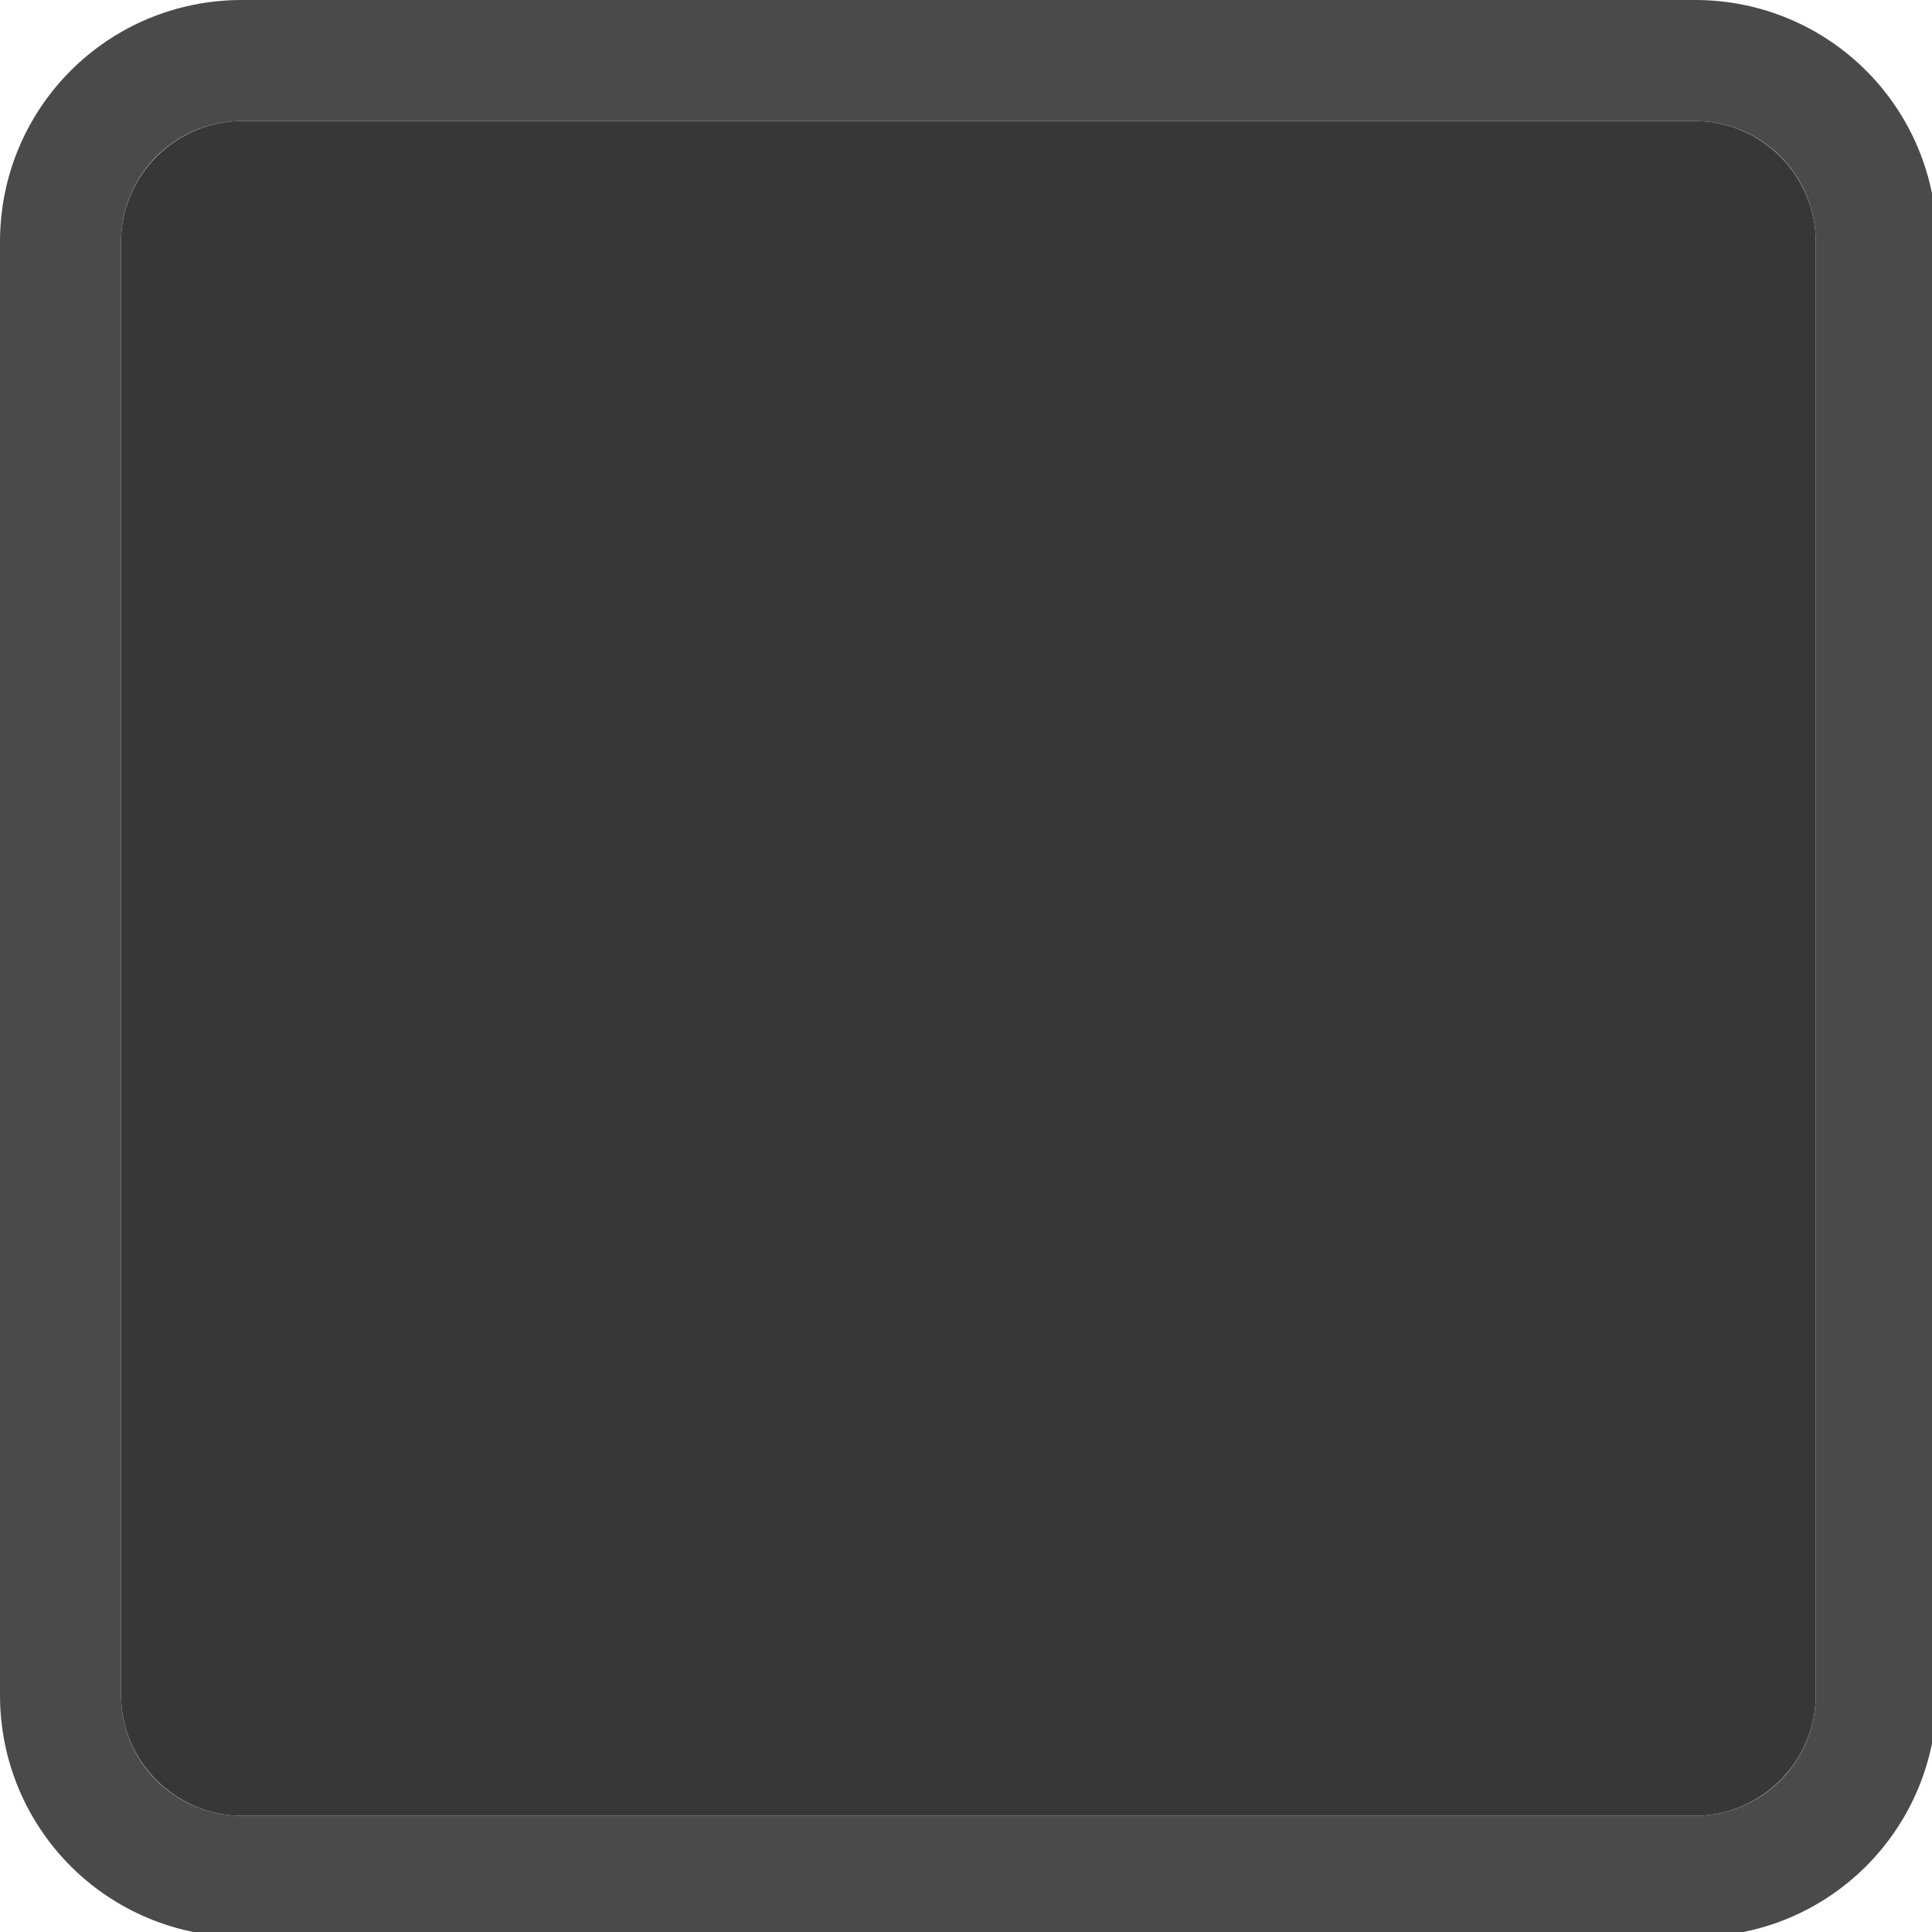
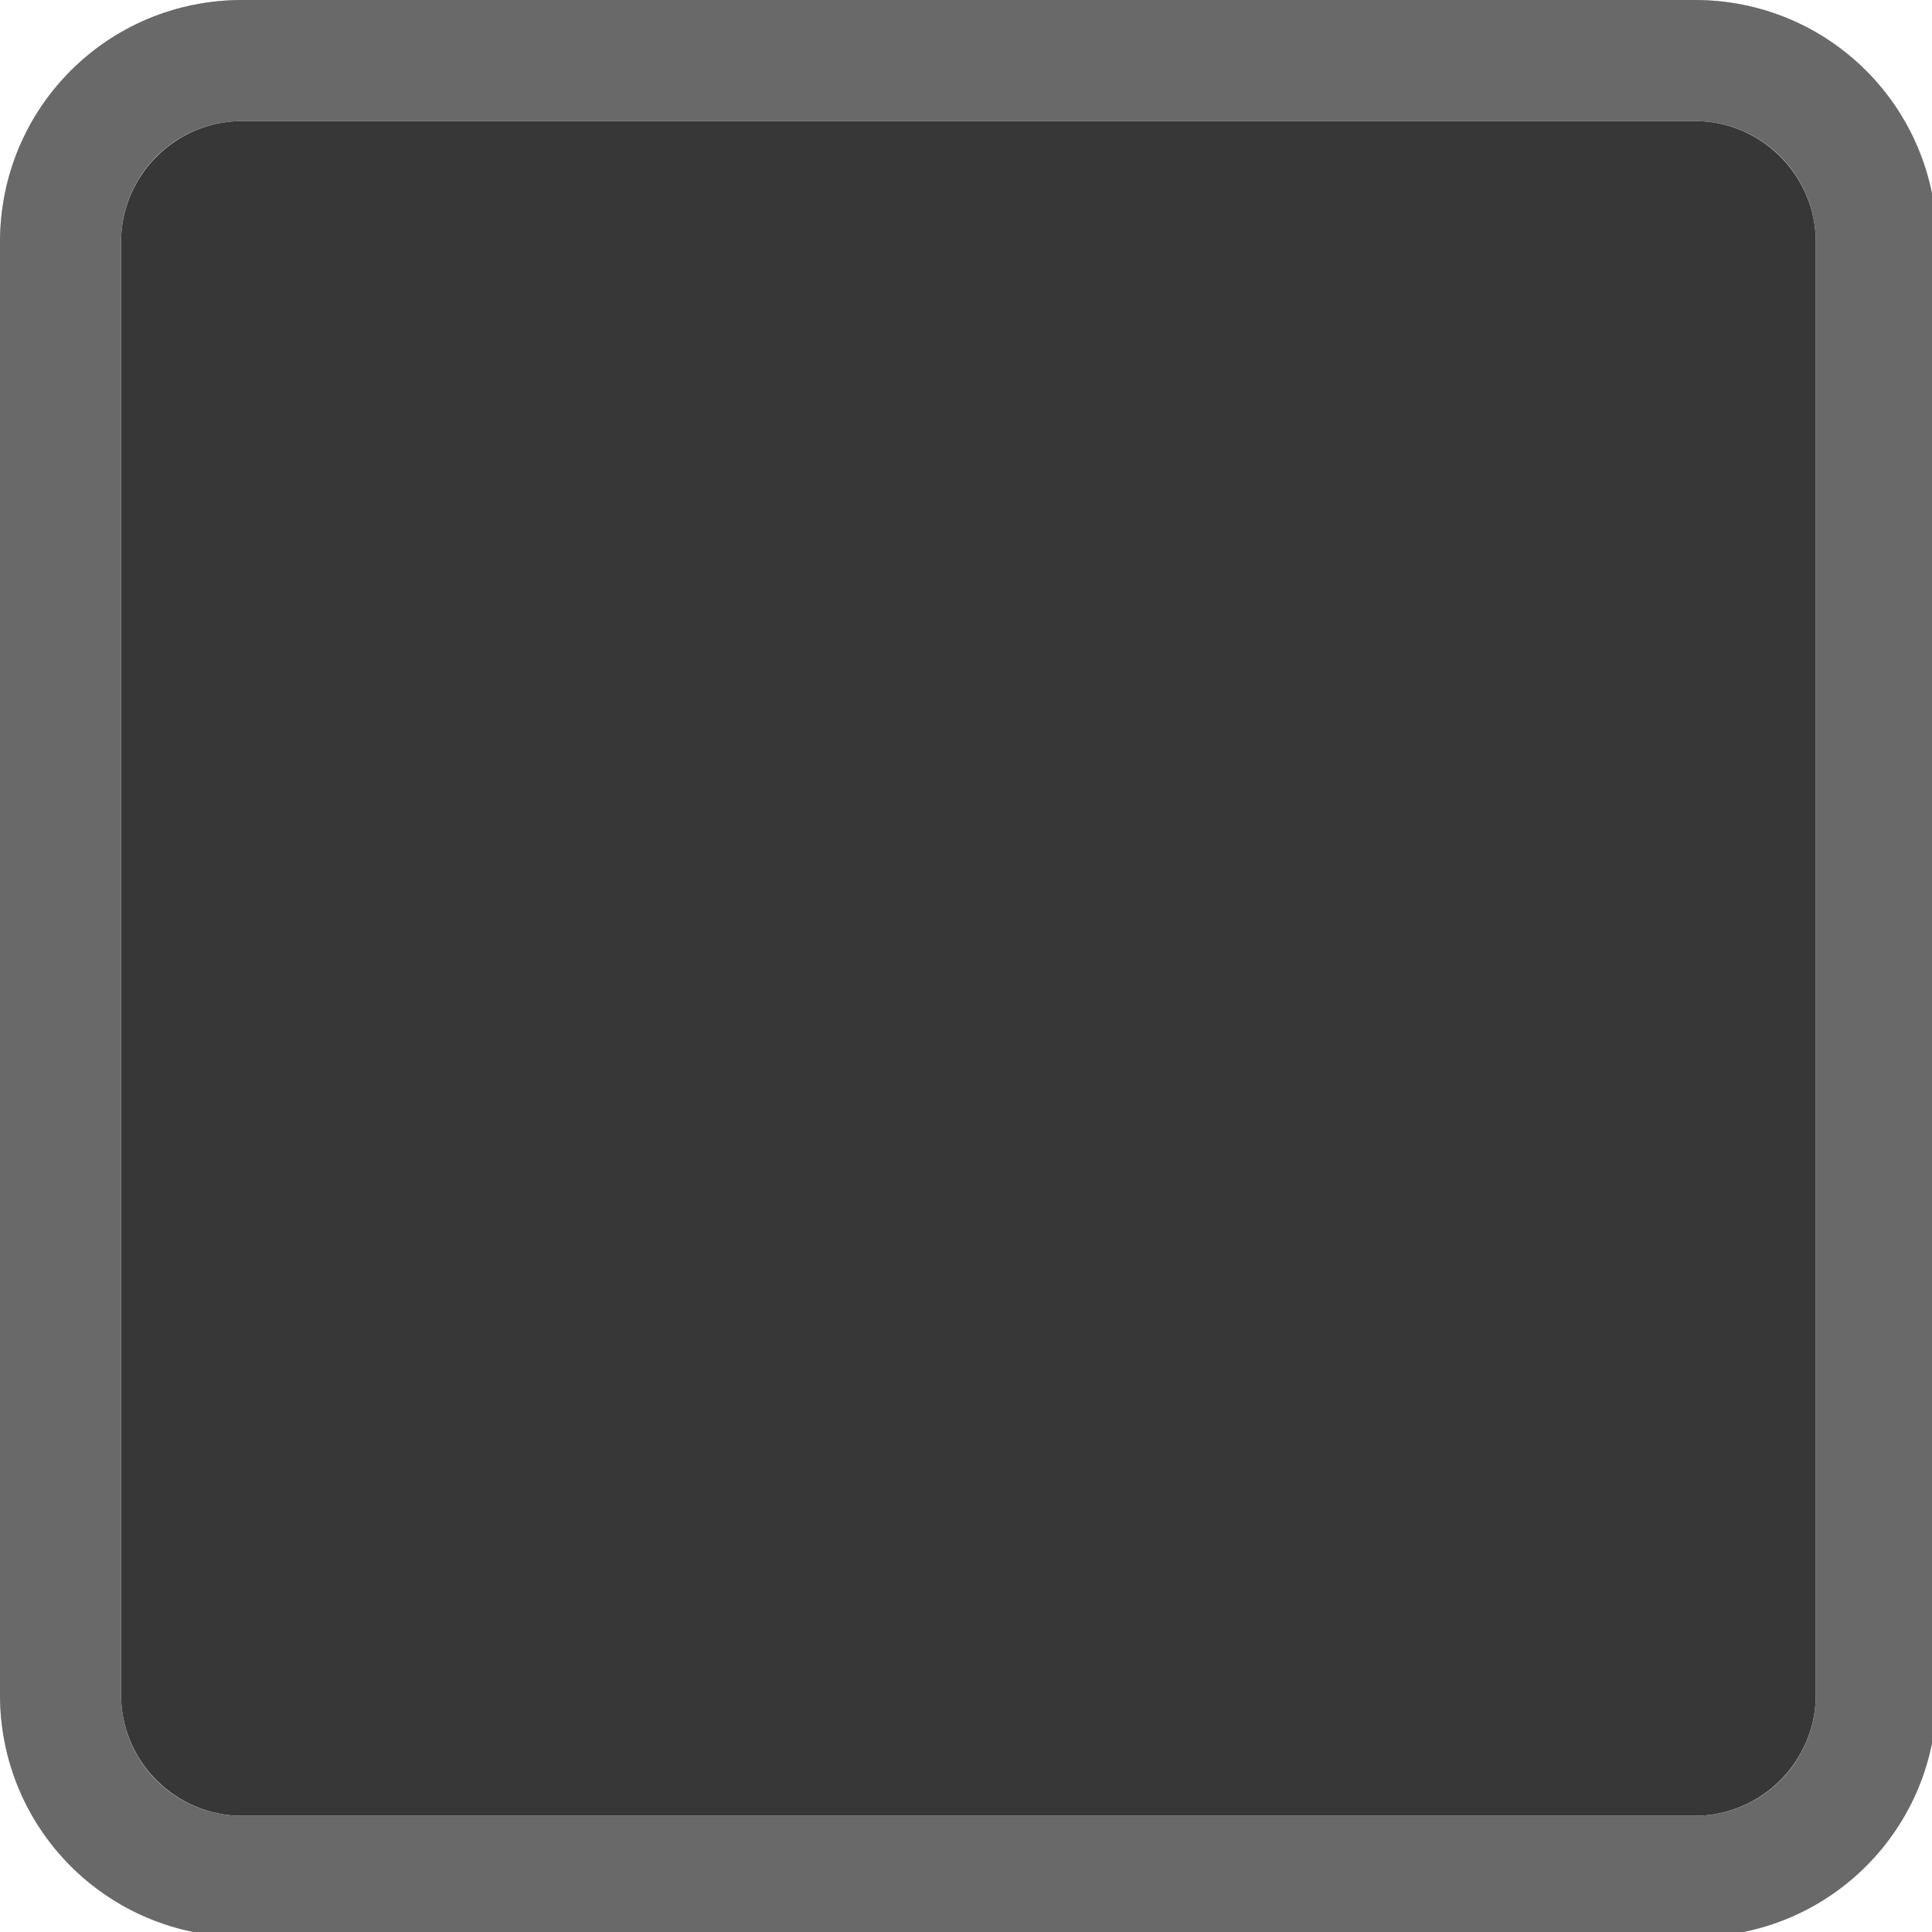
<svg xmlns="http://www.w3.org/2000/svg" width="133pt" height="133pt" viewBox="0 0 133 133" version="1.1">
  <g id="surface1">
    <path style=" stroke:none;fill-rule:nonzero;fill:#373737;fill-opacity:1;" d="M 16.668 8.332 L 116.668 8.332 C 121.258 8.332 125 12.078 125 16.668 L 125 116.668 C 125 121.258 121.258 125 116.668 125 L 16.668 125 C 12.078 125 8.332 121.258 8.332 116.668 L 8.332 16.668 C 8.332 12.078 12.078 8.332 16.668 8.332 Z M 16.668 8.332 " />
    <path style=" stroke:none;fill-rule:nonzero;fill:#2c2c2c;fill-opacity:1;" d="M 16.668 0 C 7.422 0 0 7.422 0 16.668 L 0 116.668 C 0 125.91 7.422 133.332 16.668 133.332 L 116.668 133.332 C 125.91 133.332 133.332 125.91 133.332 116.668 L 133.332 16.668 C 133.332 7.422 125.91 0 116.668 0 Z M 16.668 8.332 L 116.668 8.332 C 121.289 8.332 125 12.043 125 16.668 L 125 116.668 C 125 121.289 121.289 125 116.668 125 L 16.668 125 C 12.043 125 8.332 121.289 8.332 116.668 L 8.332 16.668 C 8.332 12.043 12.043 8.332 16.668 8.332 Z M 16.668 8.332 " />
-     <path style=" stroke:none;fill-rule:nonzero;fill:#f7f7f7;fill-opacity:0.15;" d="M 16.668 0 C 7.422 0 0 7.422 0 16.668 L 0 116.668 C 0 125.91 7.422 133.332 16.668 133.332 L 116.668 133.332 C 125.91 133.332 133.332 125.91 133.332 116.668 L 133.332 16.668 C 133.332 7.422 125.91 0 116.668 0 Z M 16.668 8.332 L 116.668 8.332 C 121.289 8.332 125 12.043 125 16.668 L 125 116.668 C 125 121.289 121.289 125 116.668 125 L 16.668 125 C 12.043 125 8.332 121.289 8.332 116.668 L 8.332 16.668 C 8.332 12.043 12.043 8.332 16.668 8.332 Z M 16.668 8.332 " />
+     <path style=" stroke:none;fill-rule:nonzero;fill:#f7f7f7;fill-opacity:0.30;" d="M 16.668 0 C 7.422 0 0 7.422 0 16.668 L 0 116.668 C 0 125.91 7.422 133.332 16.668 133.332 L 116.668 133.332 C 125.91 133.332 133.332 125.91 133.332 116.668 L 133.332 16.668 C 133.332 7.422 125.91 0 116.668 0 Z M 16.668 8.332 L 116.668 8.332 C 121.289 8.332 125 12.043 125 16.668 L 125 116.668 C 125 121.289 121.289 125 116.668 125 L 16.668 125 C 12.043 125 8.332 121.289 8.332 116.668 L 8.332 16.668 C 8.332 12.043 12.043 8.332 16.668 8.332 Z M 16.668 8.332 " />
  </g>
</svg>
